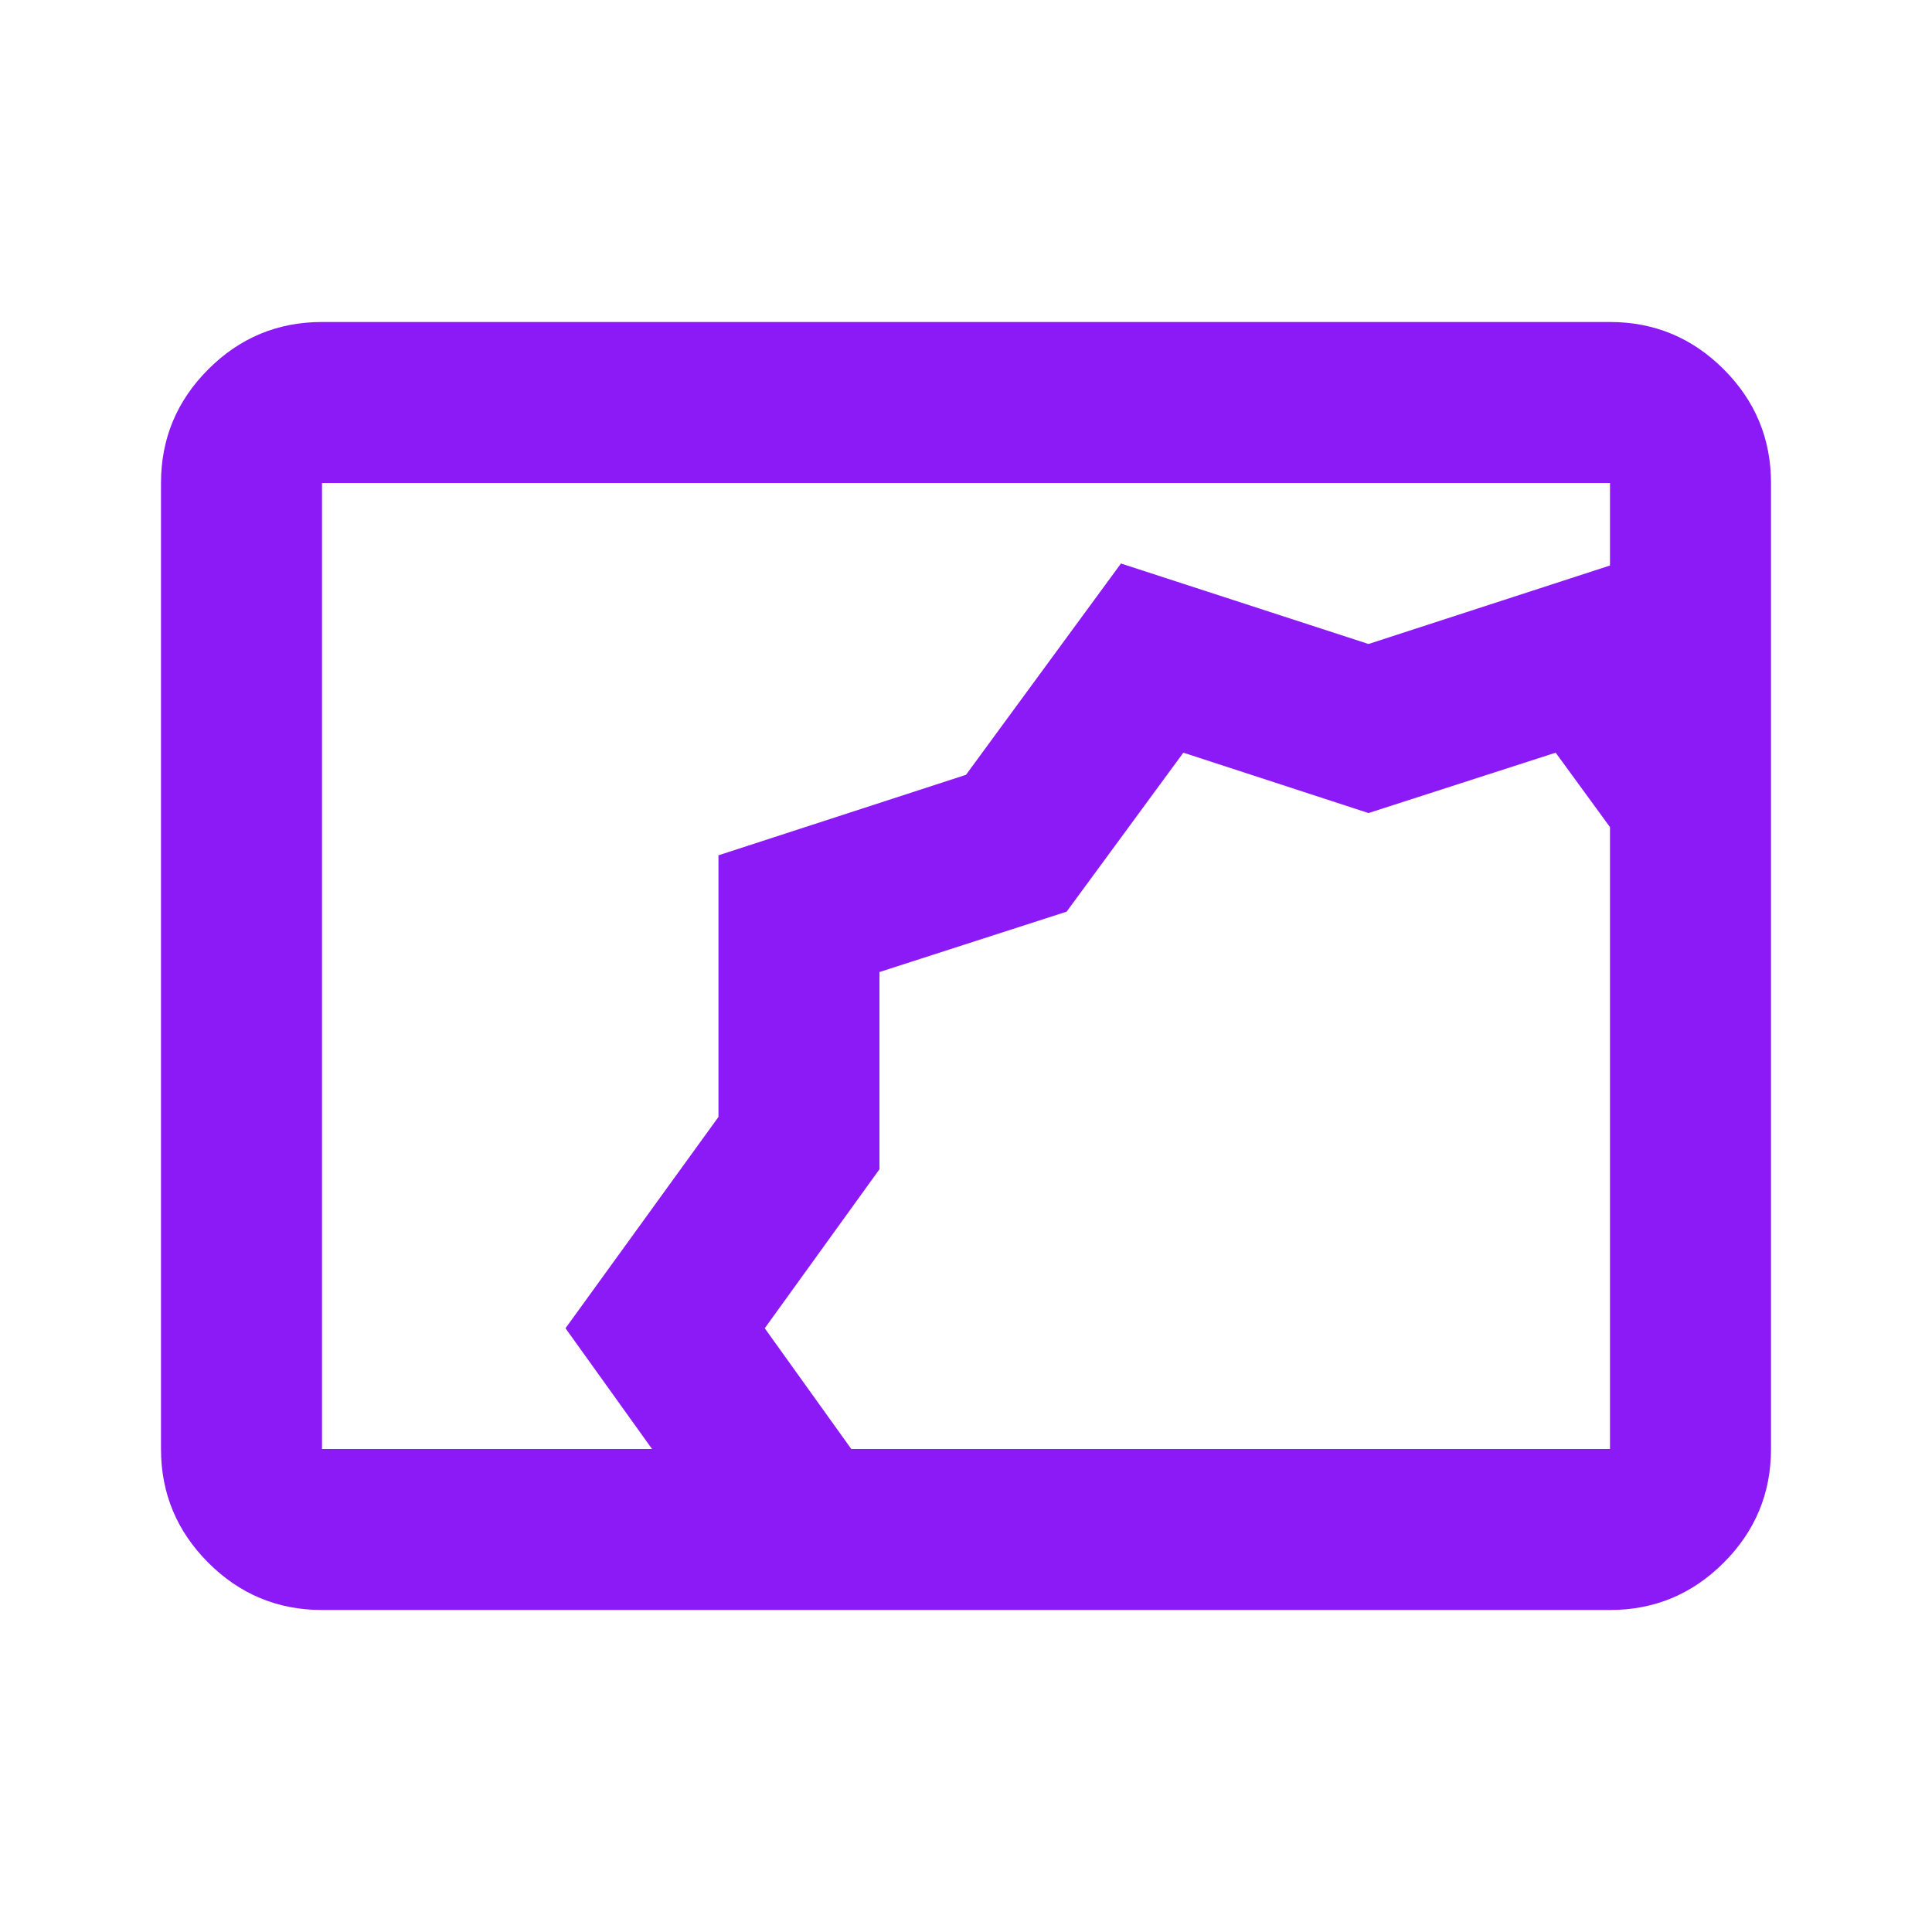
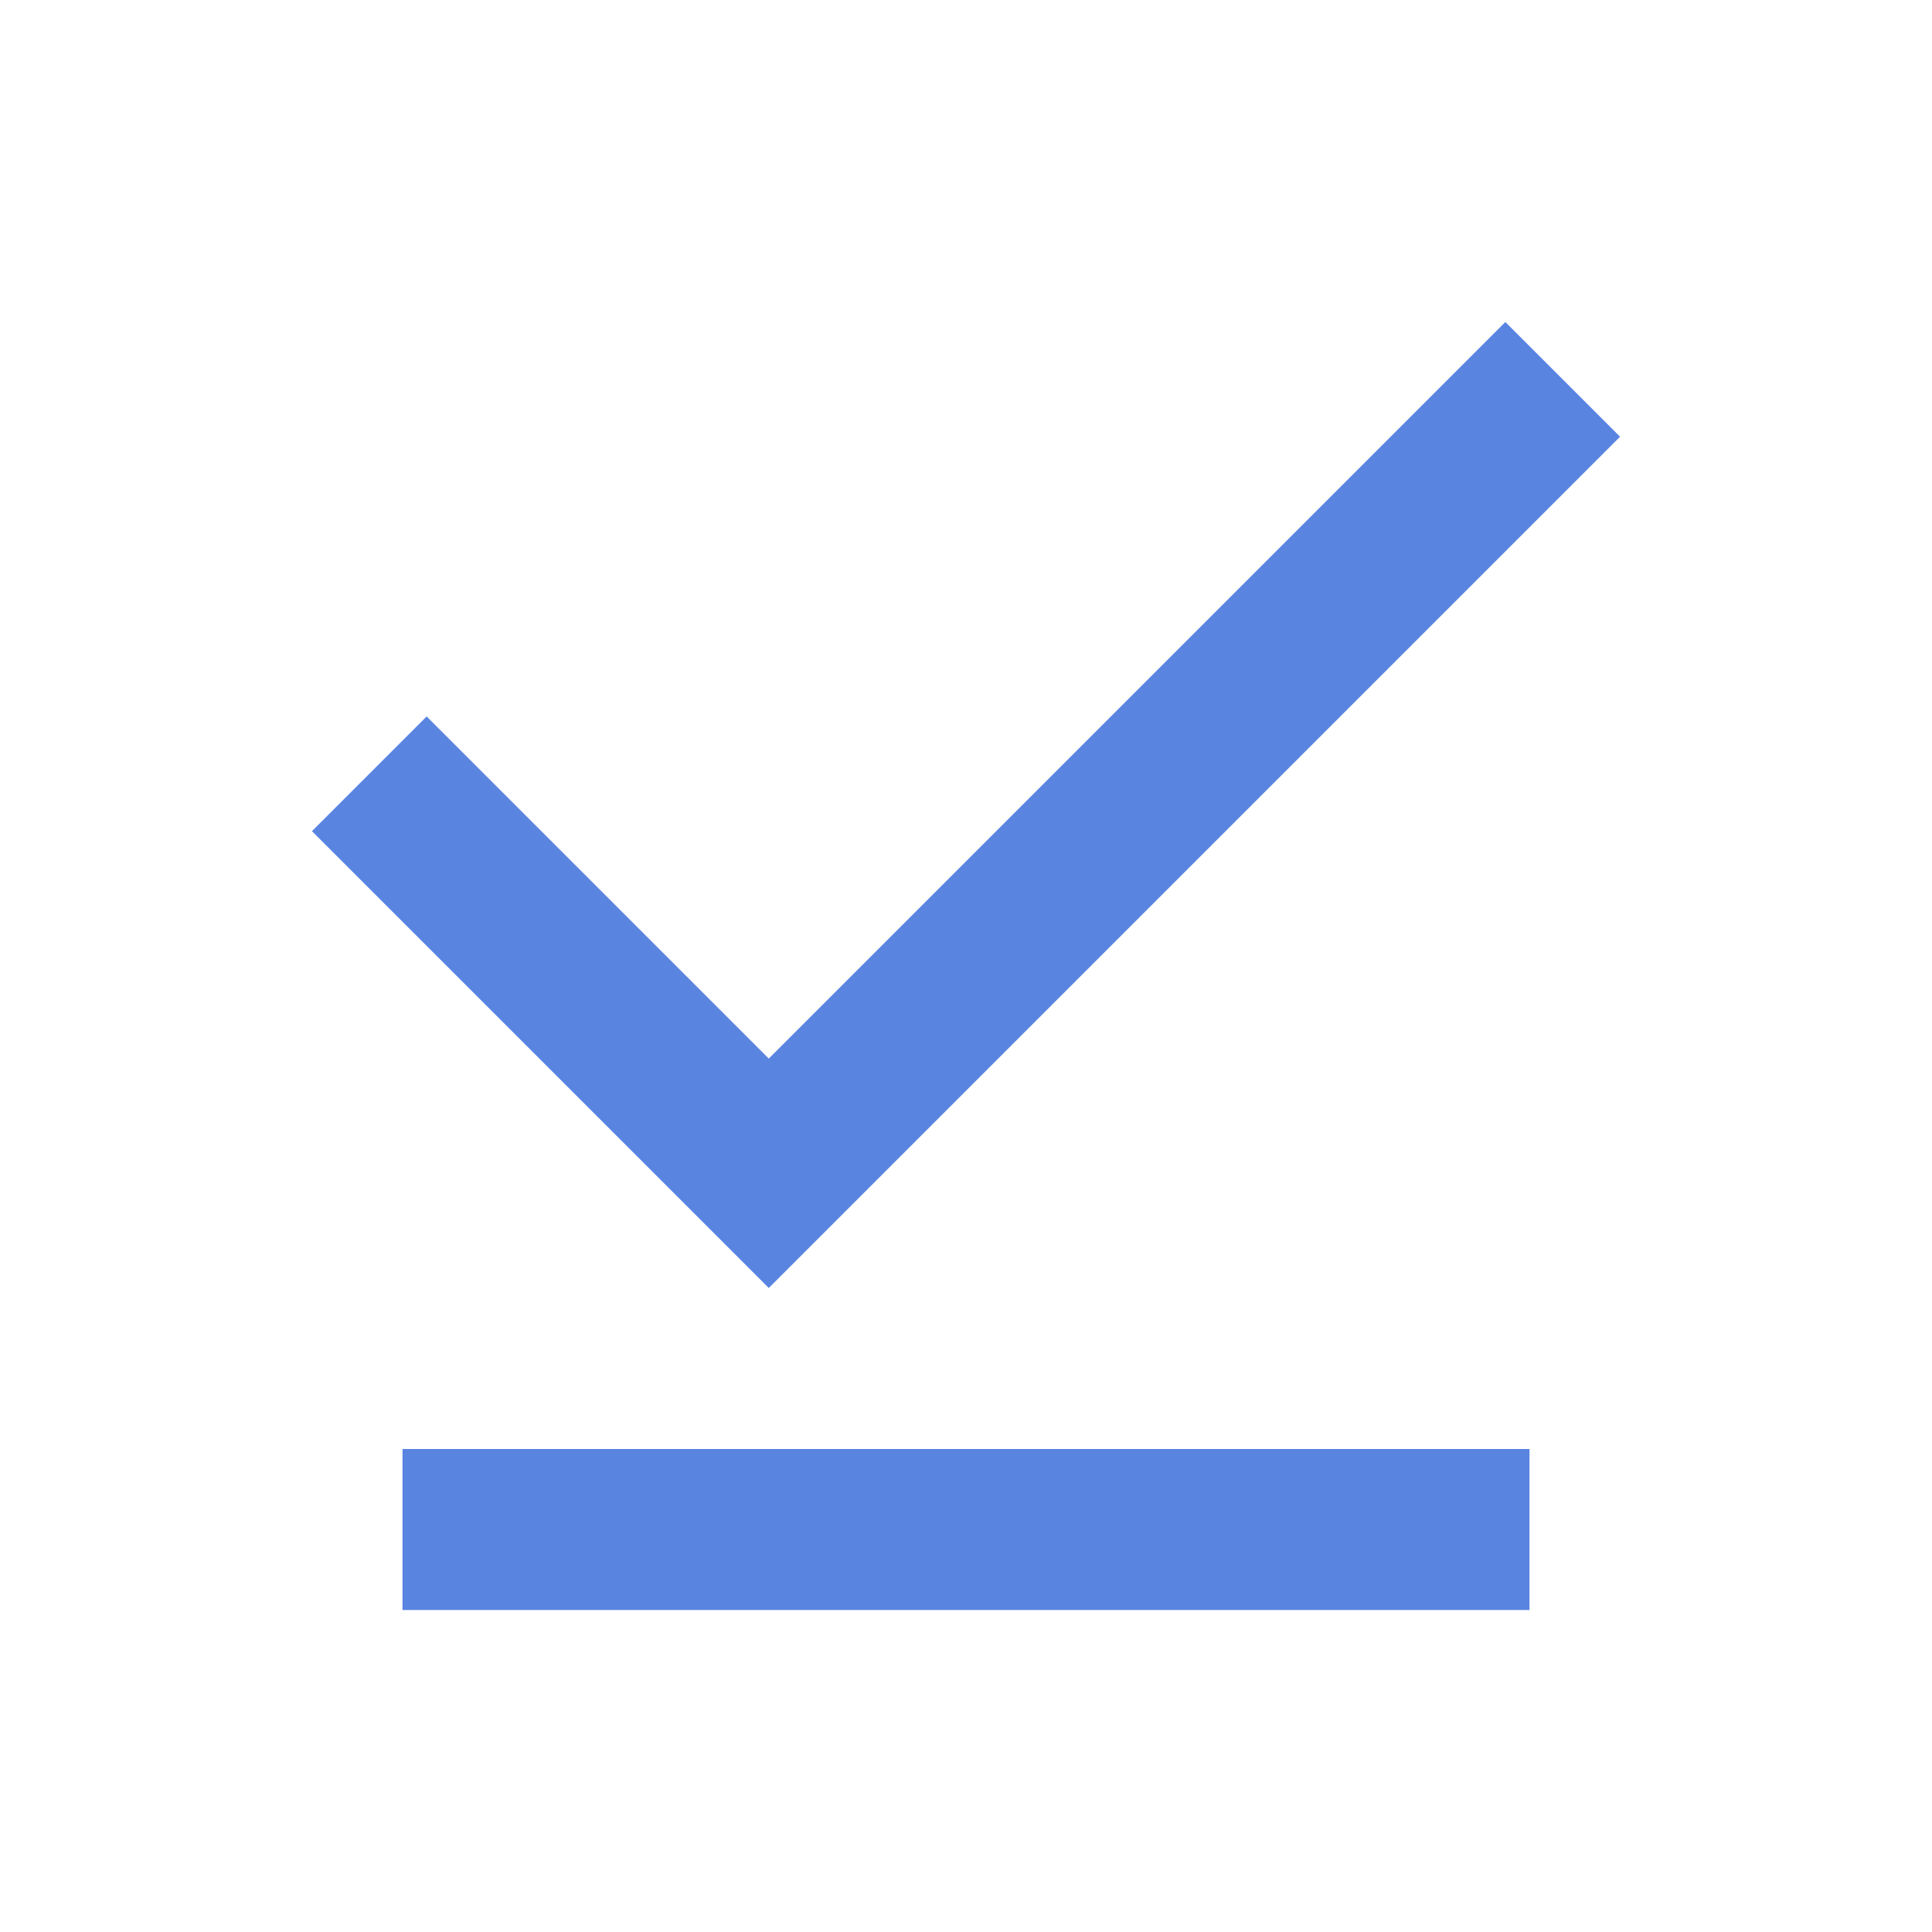
- <svg xmlns="http://www.w3.org/2000/svg" height="24px" viewBox="0 -960 960 960" width="24px" fill="#8C1AF6">
-   <path d="M160-160q-33 0-56.5-23.5T80-240v-480q0-33 23.5-56.5T160-800h640q33 0 56.5 23.5T880-720v480q0 33-23.5 56.5T800-160H160Zm263-80h377v-309l-27-37-93 30-92-30-58 79-93 30v98l-57 79 43 60Zm-99 0-43-60 76-105v-130l123-40 77-105 123 40 120-39v-41H160v480h164Zm113-237Z" />
+ <svg xmlns="http://www.w3.org/2000/svg" height="24px" viewBox="0 -960 960 960" width="24px" fill="#5985E1">
+   <path d="M382-320 155-547l57-57 170 170 366-366 57 57-423 423ZM200-160v-80h560v80H200Z" />
</svg>
